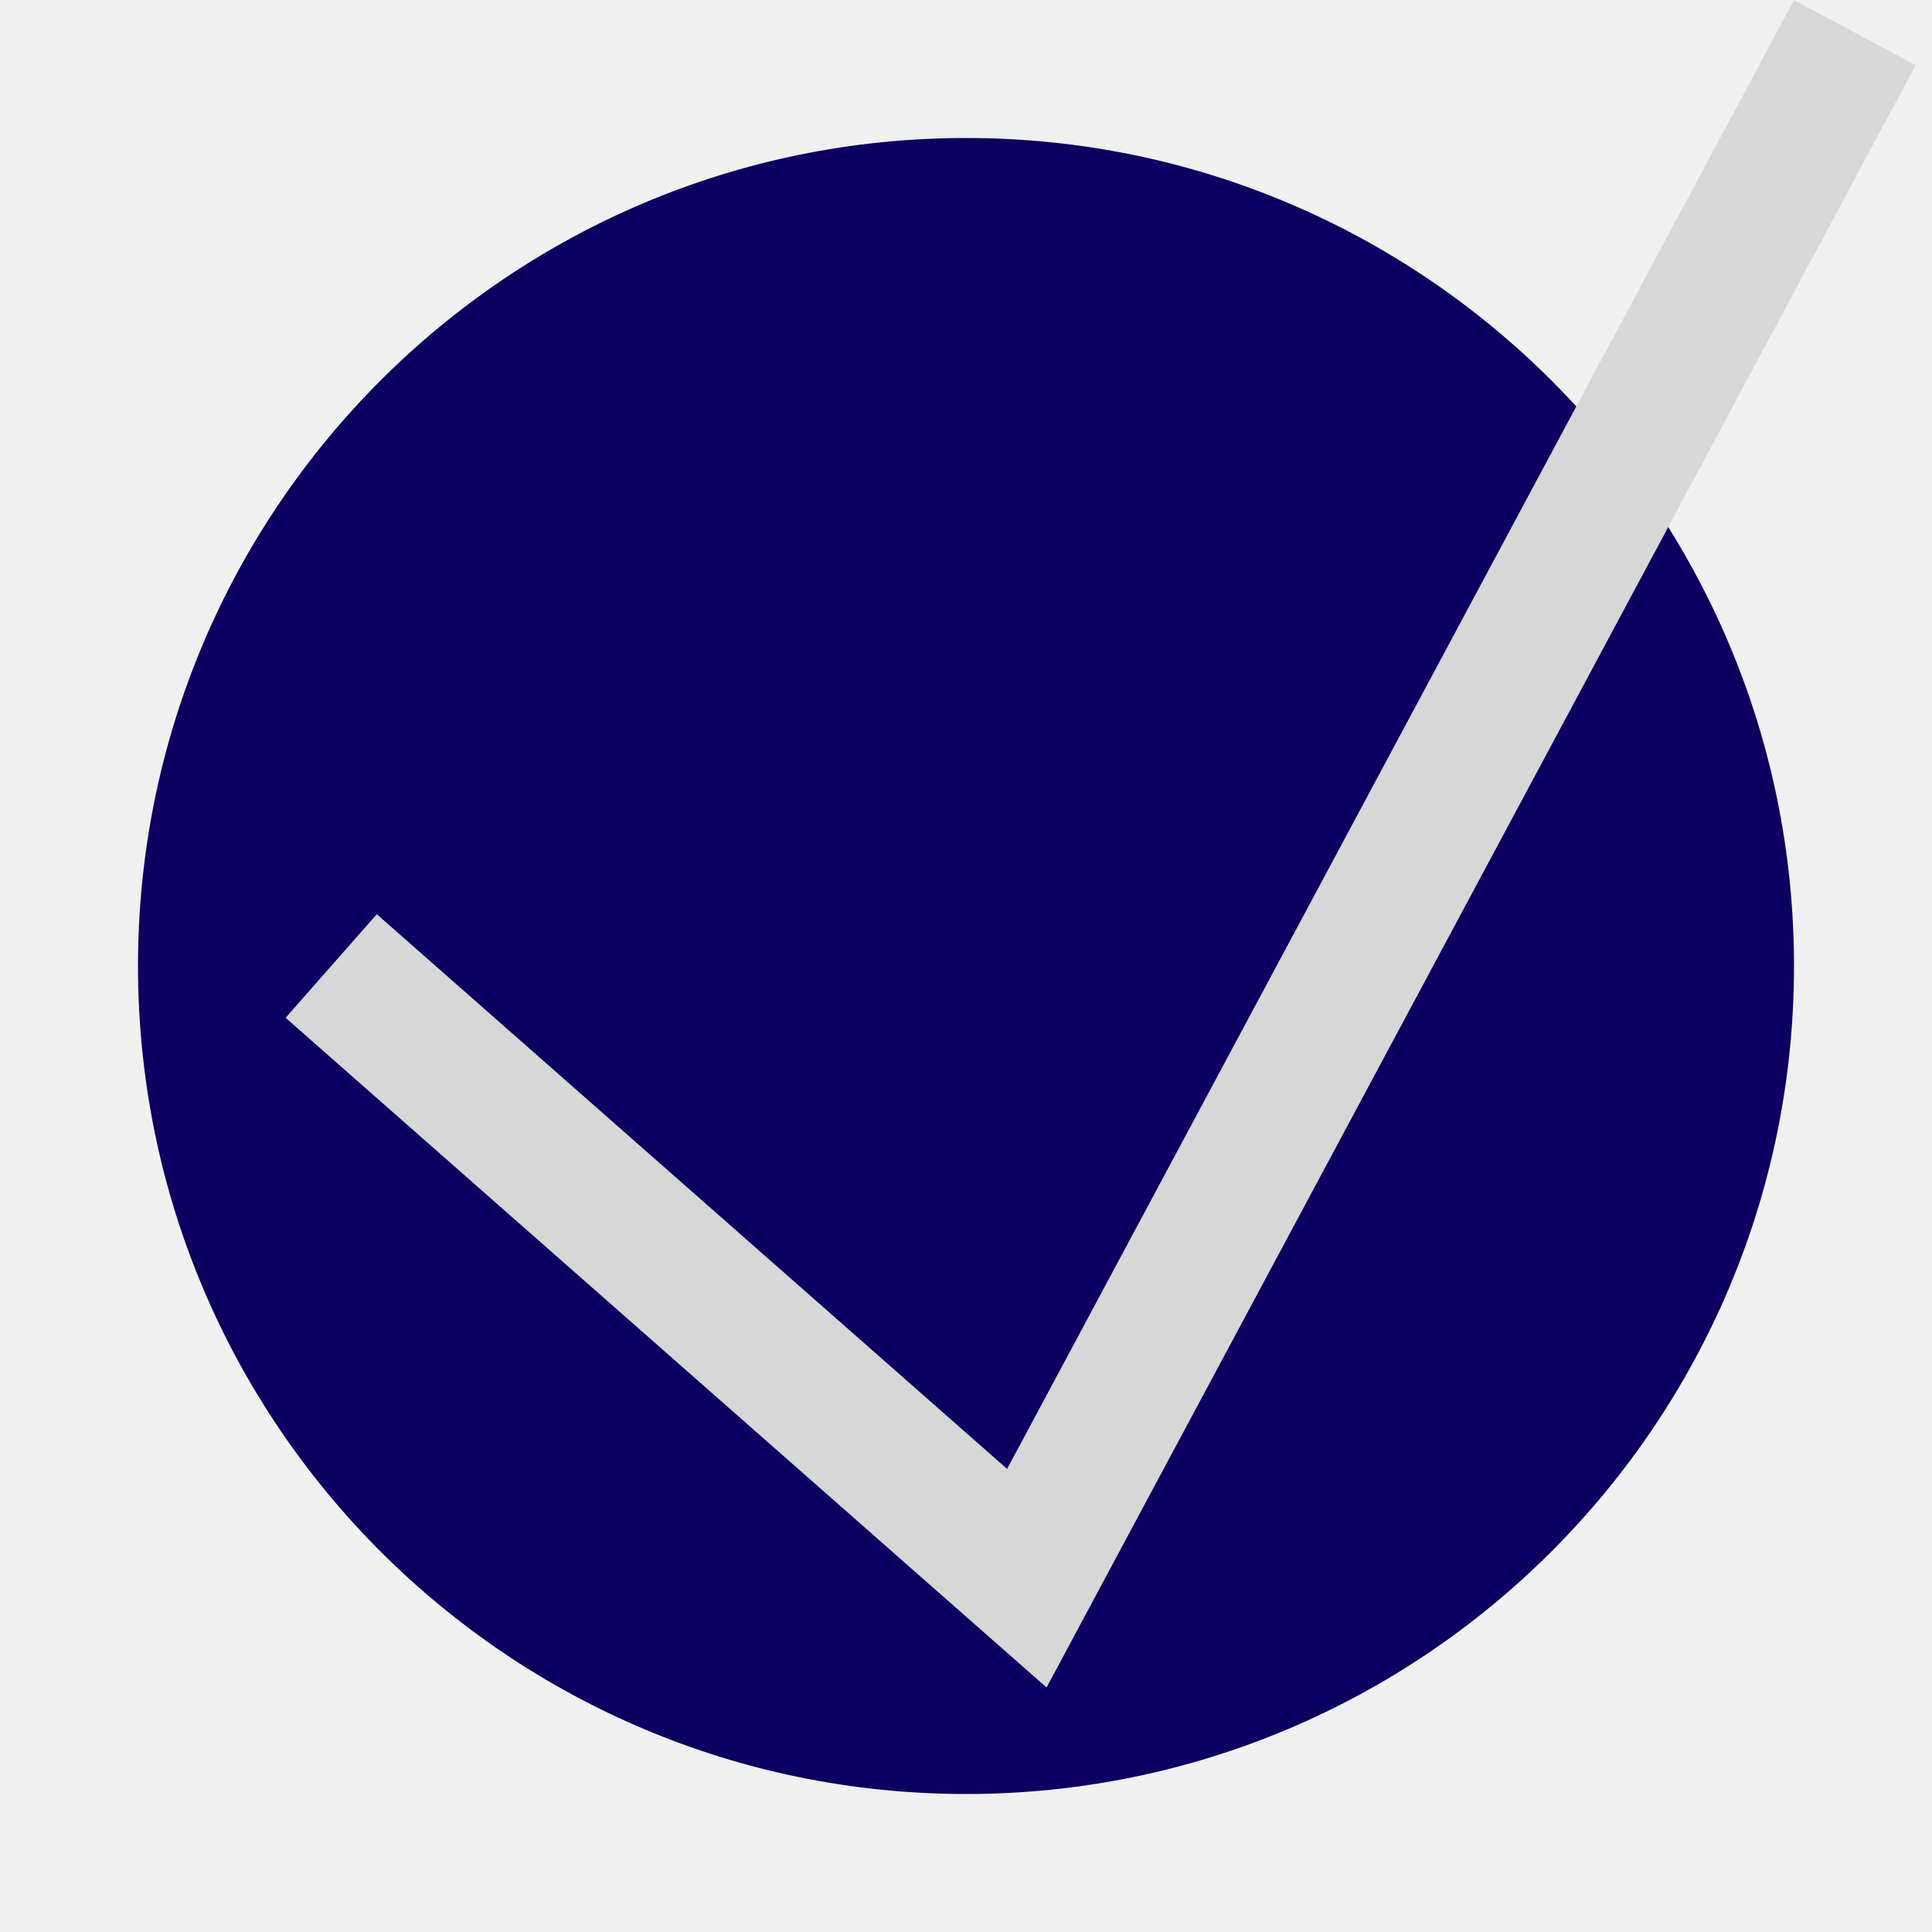
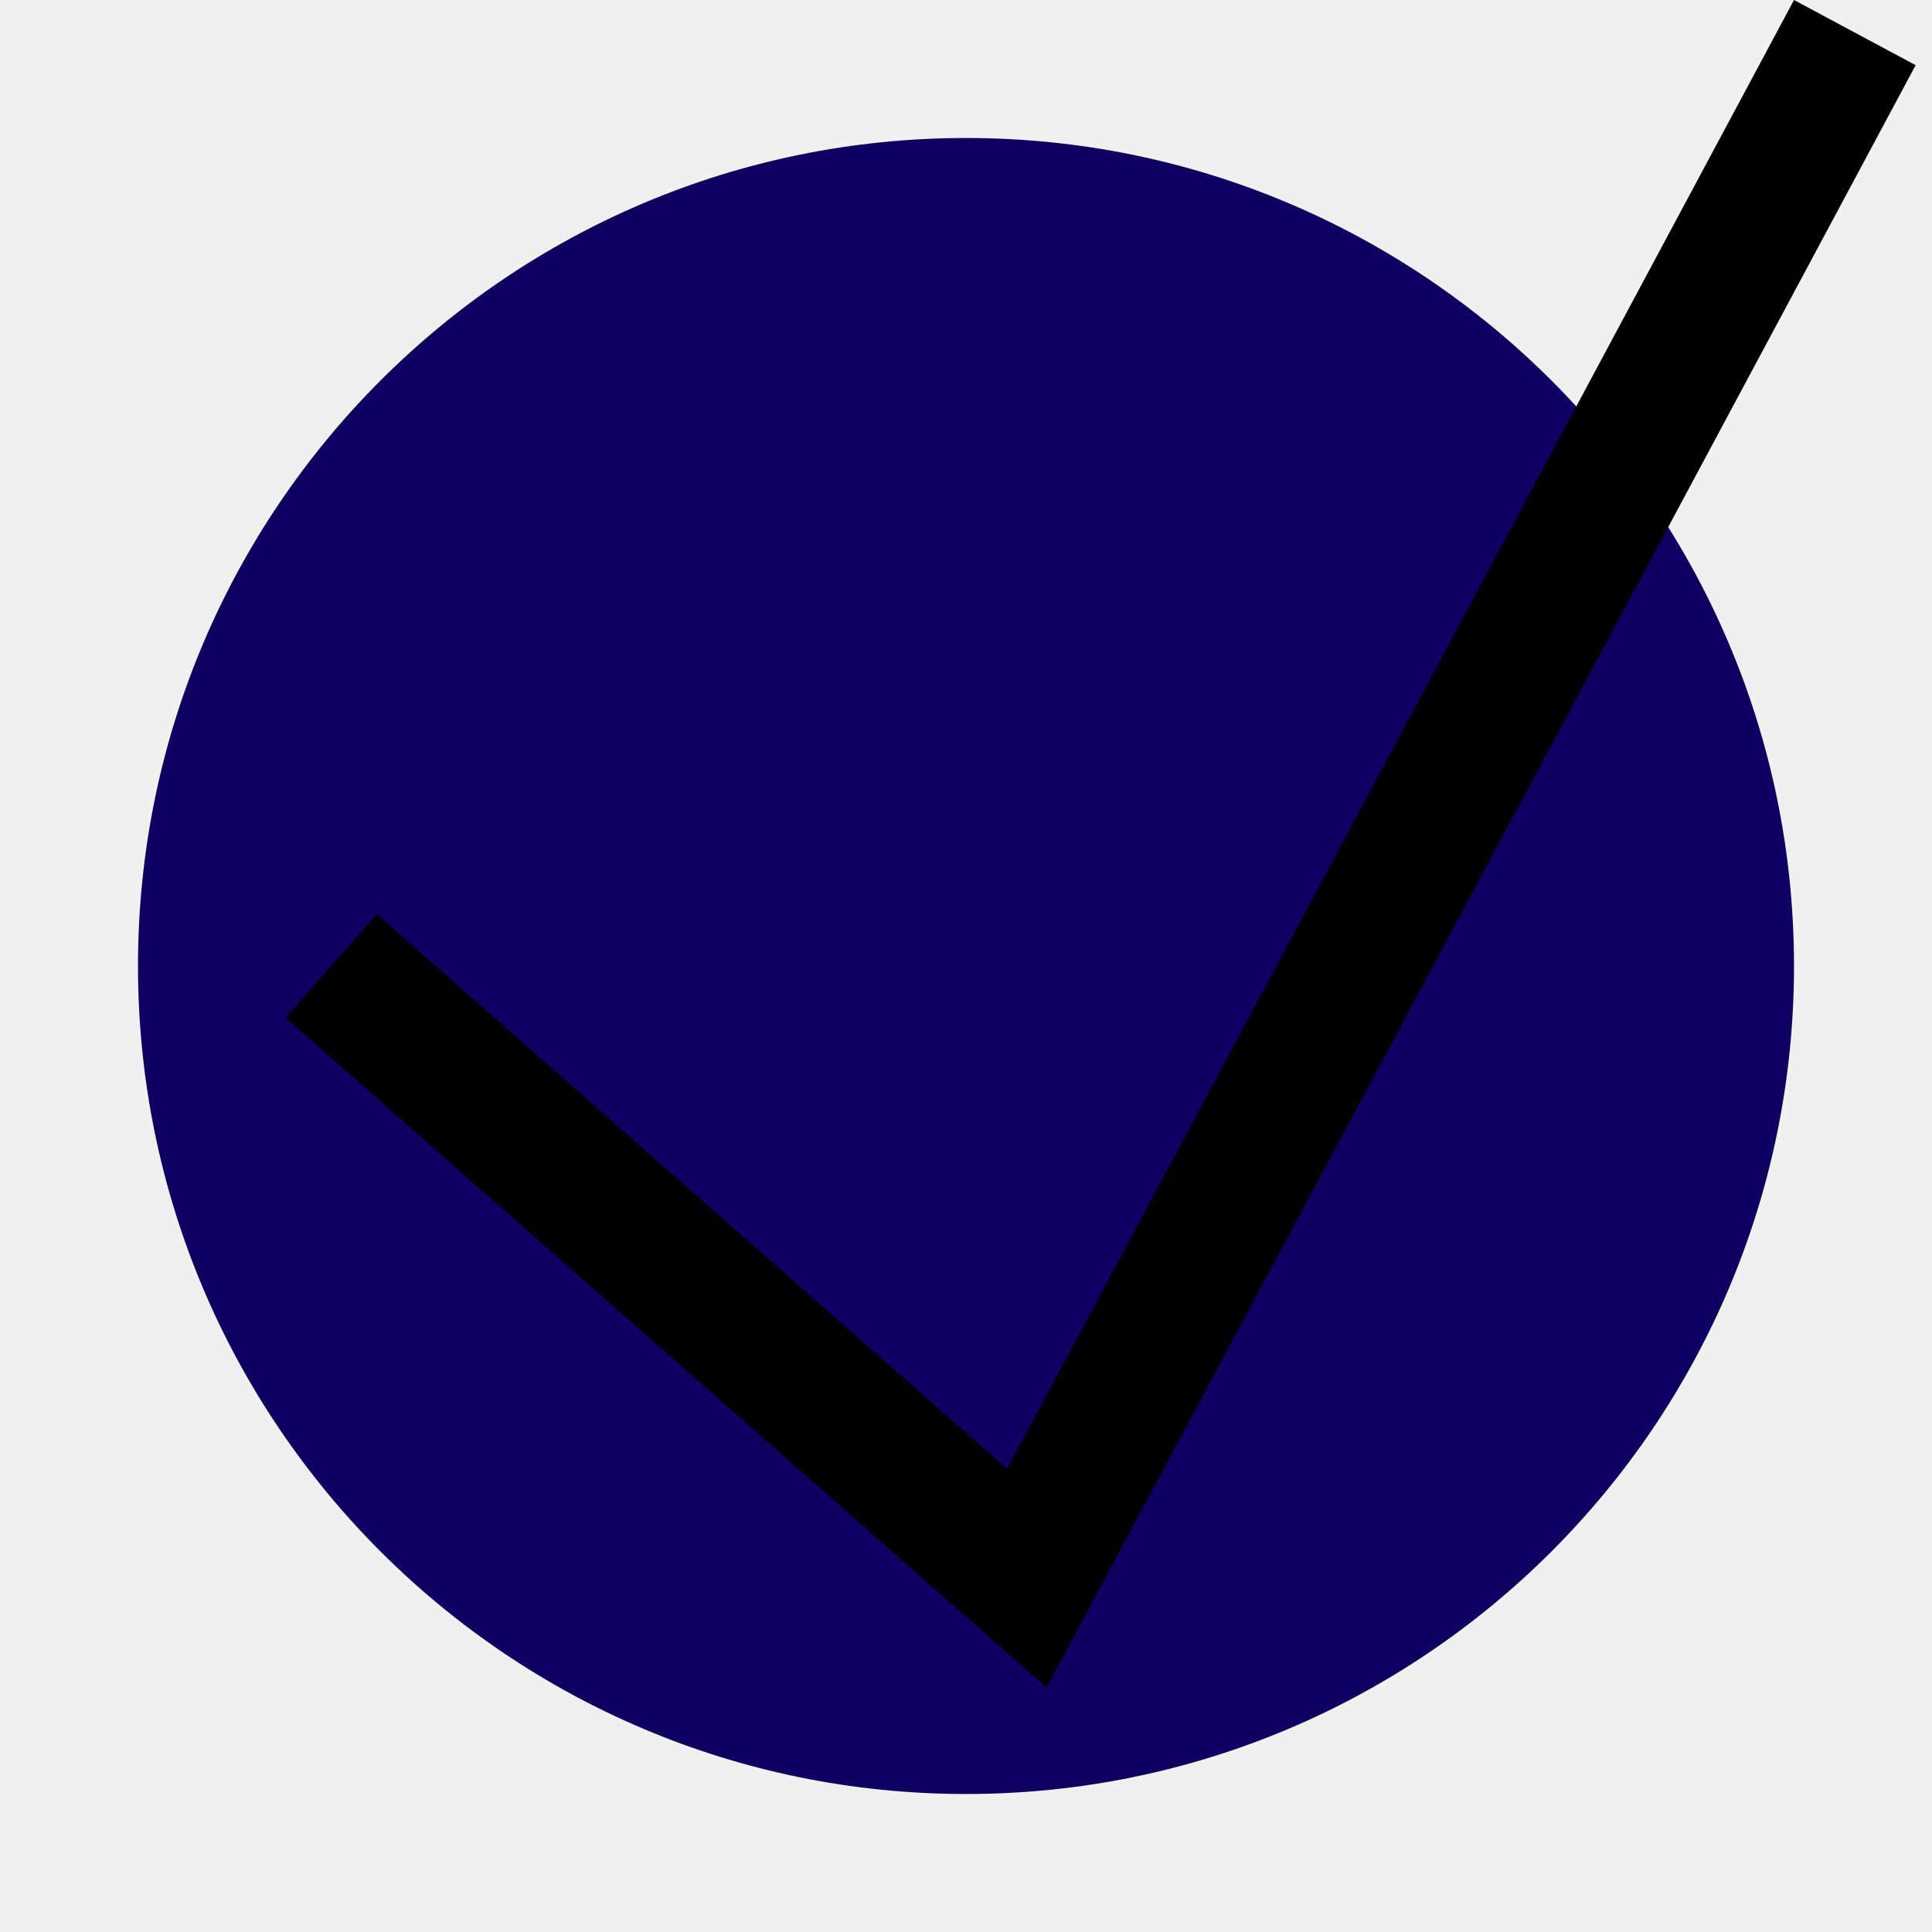
<svg xmlns="http://www.w3.org/2000/svg" width="70" height="70" viewBox="0 0 70 70" fill="none">
  <g clip-path="url(#clip0_11_36)">
    <circle cx="35" cy="35" r="30" fill="#0D0060" />
-     <path d="M67.204 1.181L37.204 57.181L12 35" stroke="#D7D7D7" stroke-width="5" />
+     <path d="M67.204 1.181L37.204 57.181L12 35" stroke="black" stroke-width="5" />
  </g>
  <defs>
    <clipPath id="clip0_11_36">
      <rect width="70" height="70" fill="white" />
    </clipPath>
  </defs>
</svg>
